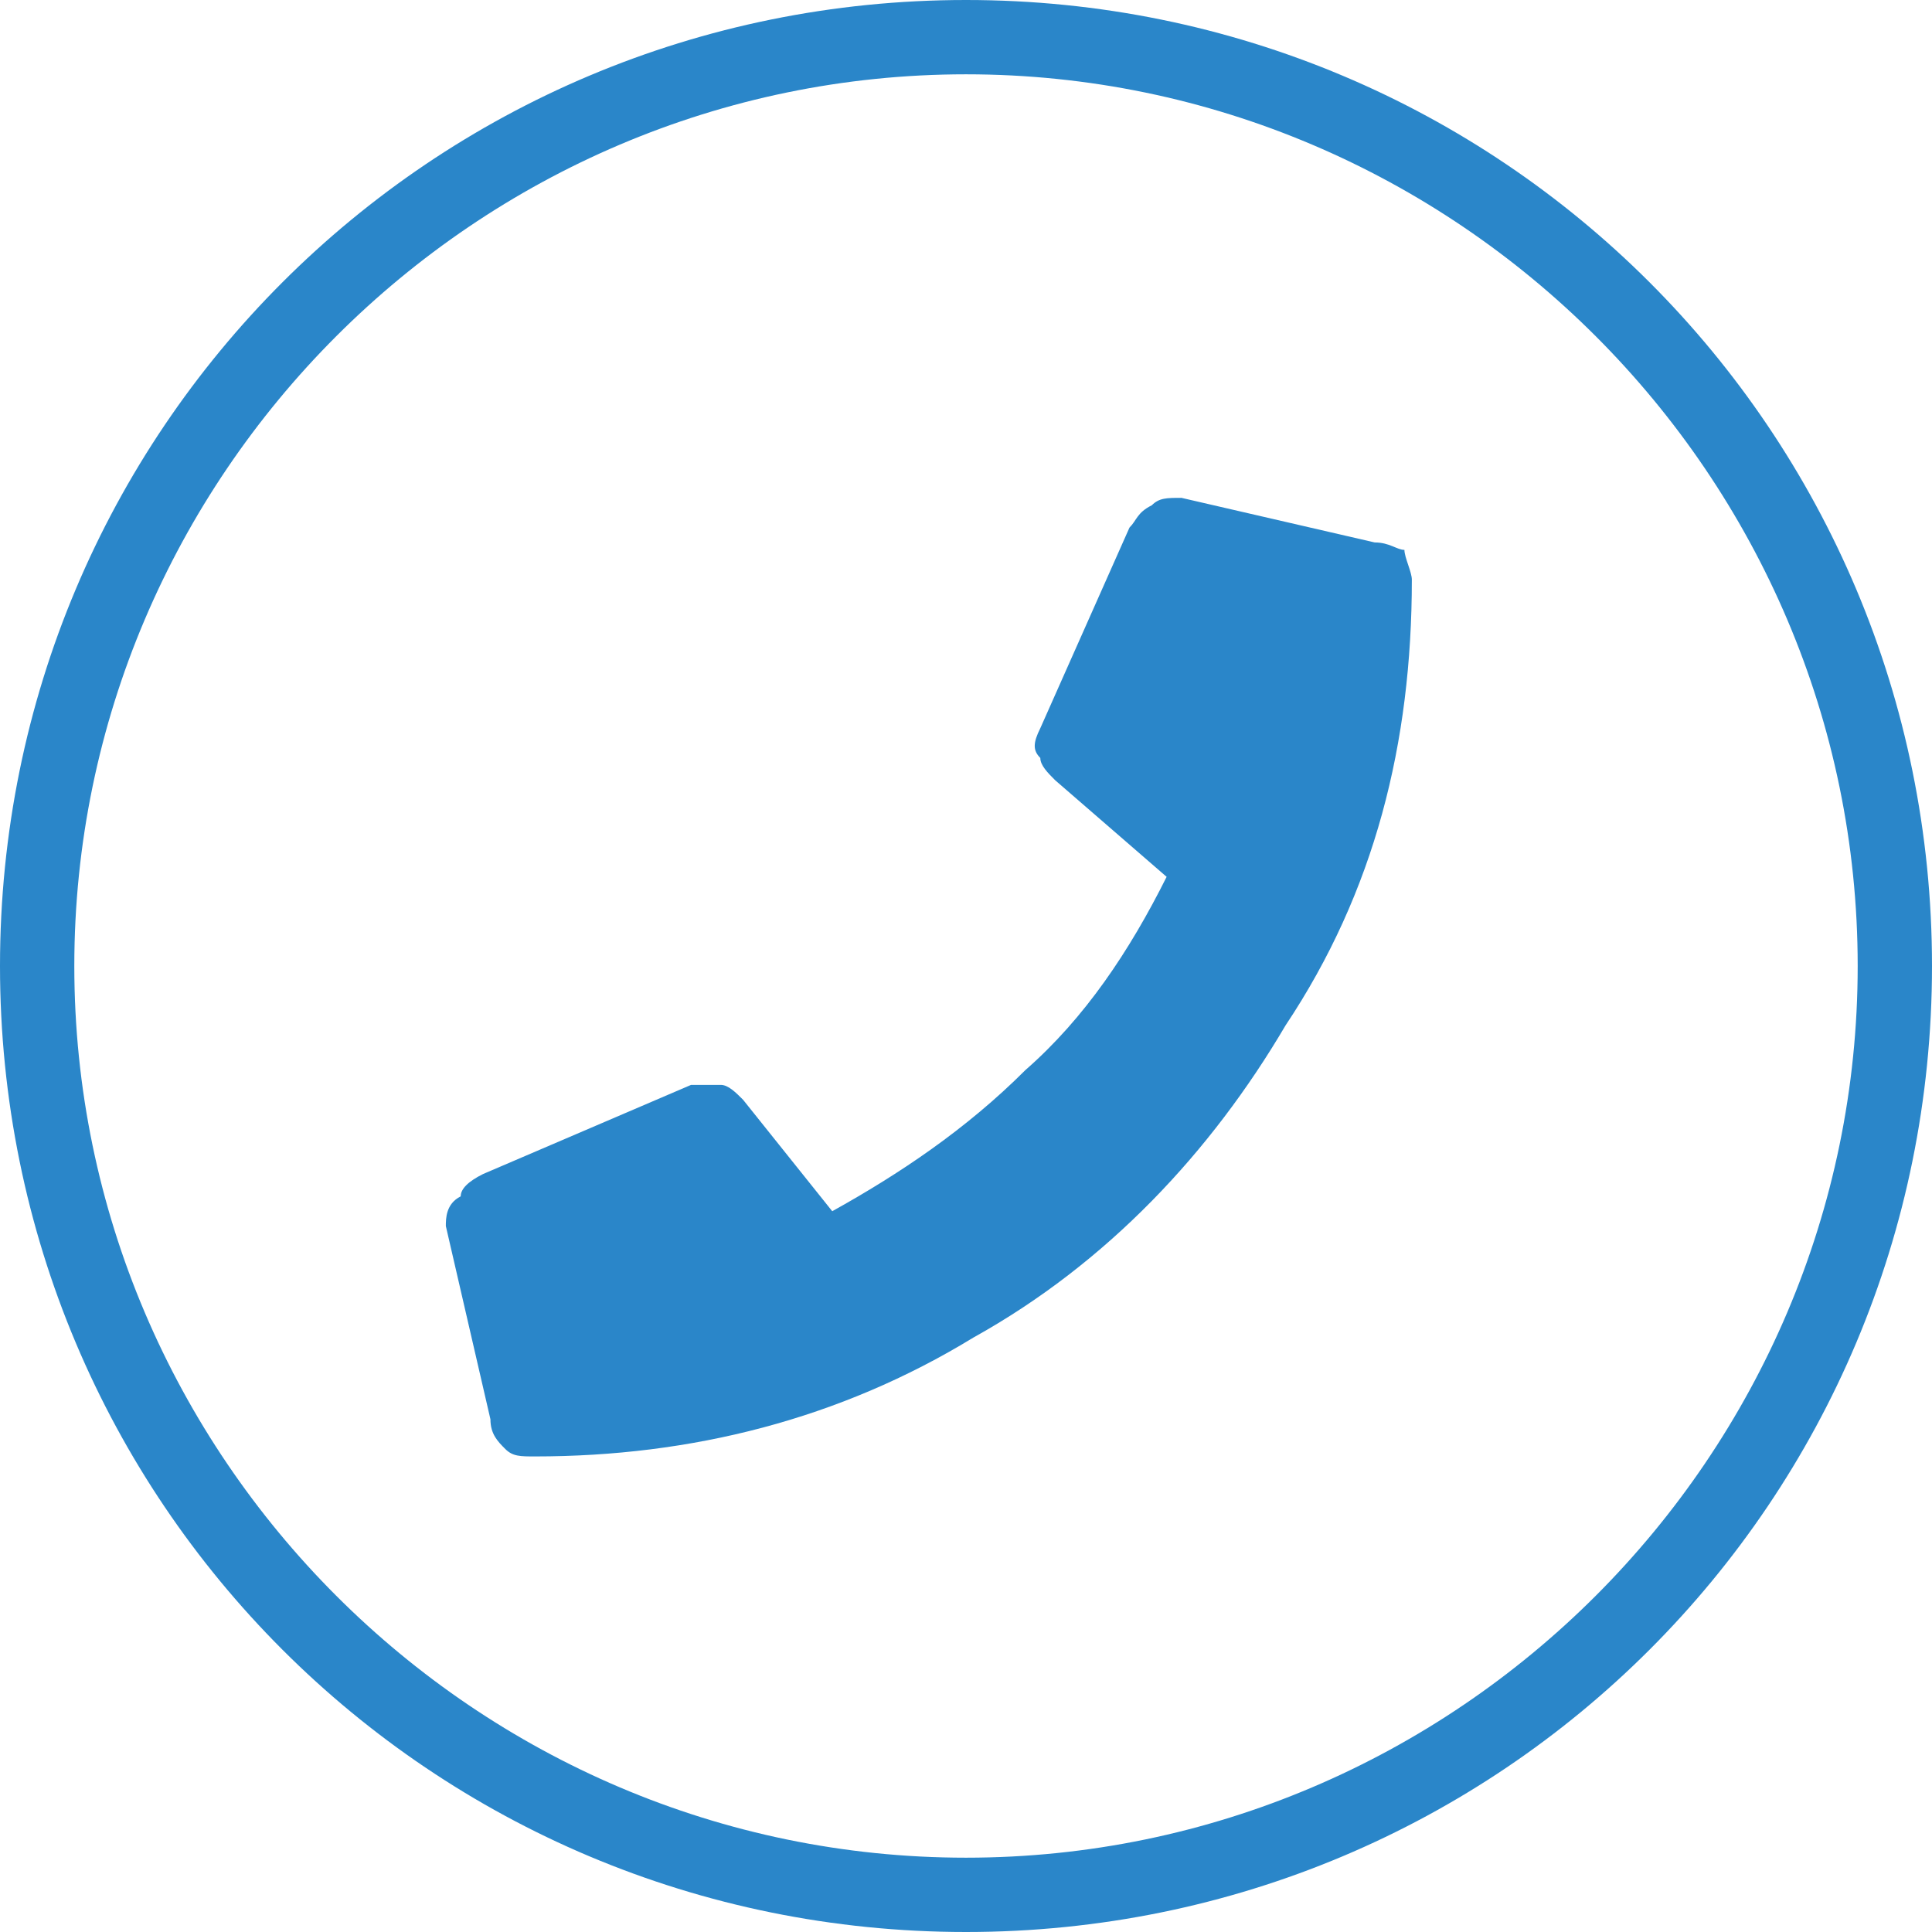
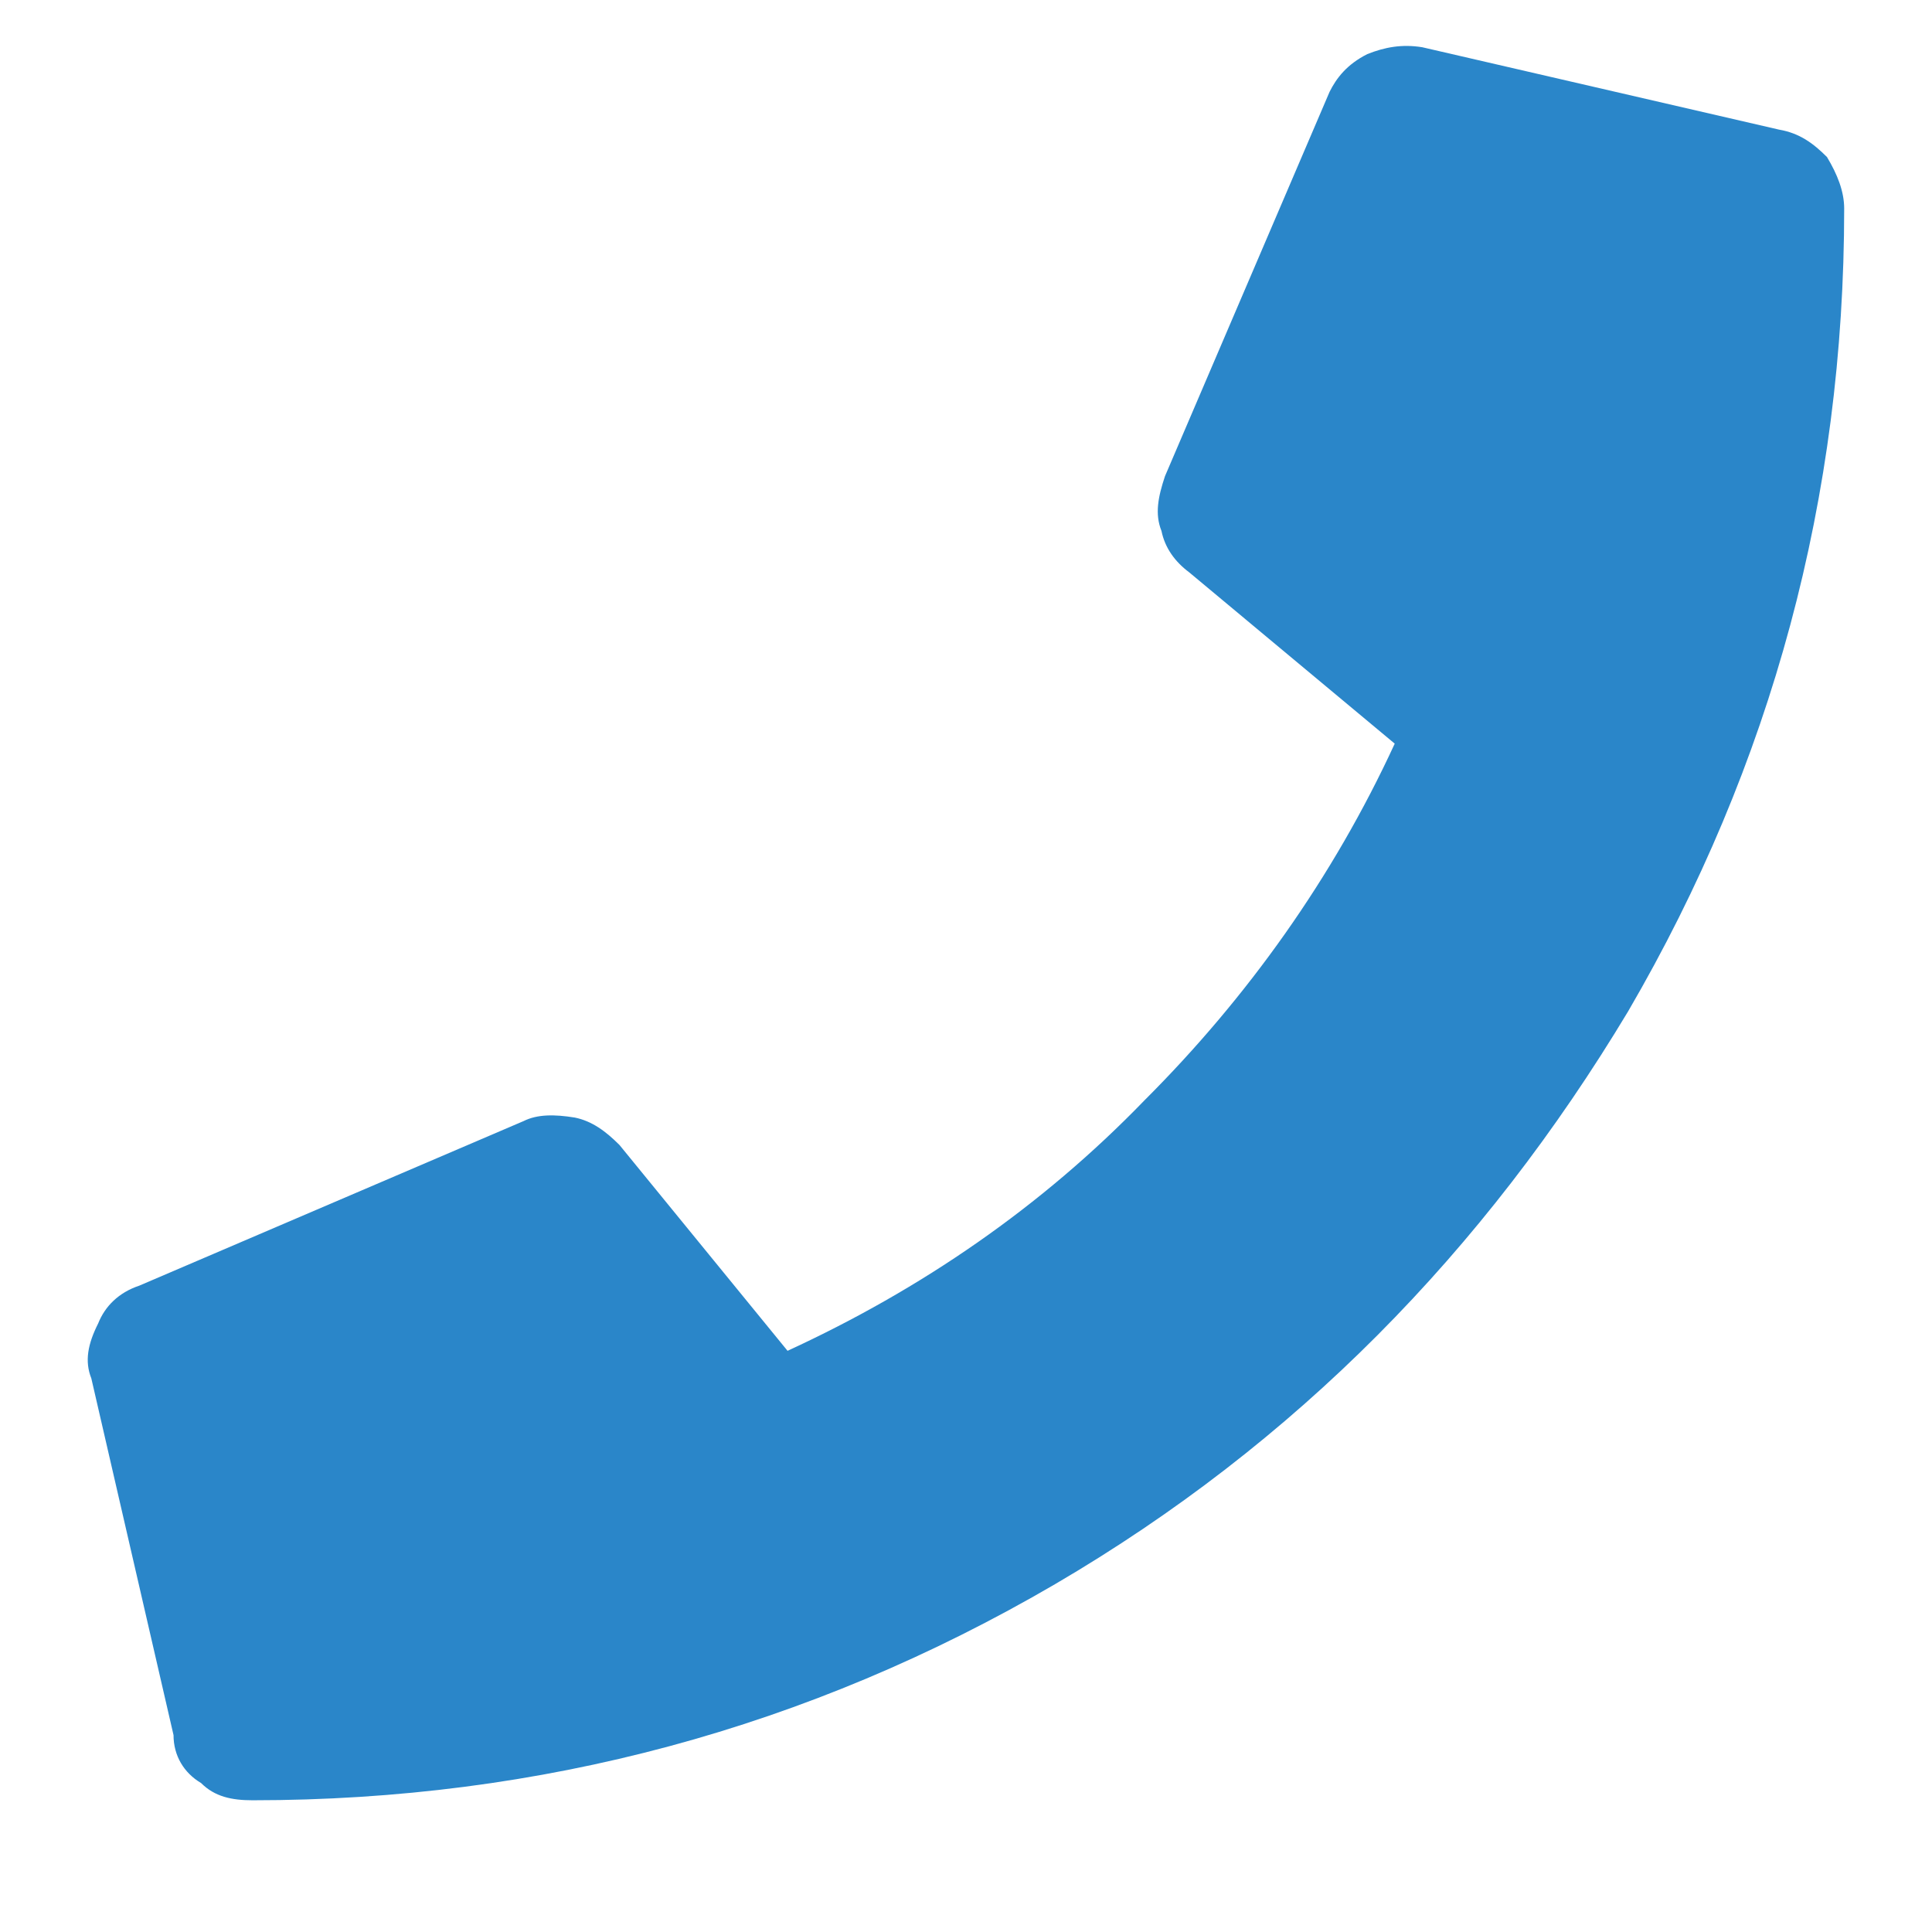
- <svg xmlns="http://www.w3.org/2000/svg" version="1.1" id="Слой_1" x="0px" y="0px" viewBox="0 0 26 26" style="enable-background:new 0 0 26 26;" xml:space="preserve">
-   <style type="text/css">
- 	.st0{fill:#2A86C9;}
- </style>
-   <path class="st0" d="M13,0C5.8,0,0,5.8,0,13c0,7.2,5.8,13,13,13c7.2,0,13-5.8,13-13C26,5.8,20.2,0,13,0z M13,25C6.4,25,1,19.6,1,13  C1,6.4,6.4,1,13,1c6.6,0,12,5.4,12,12C25,19.6,19.6,25,13,25z M18.5,7.3l-2.6-0.6c-0.2,0-0.3,0-0.4,0.1c-0.2,0.1-0.2,0.2-0.3,0.3  L14,9.8c-0.1,0.2-0.1,0.3,0,0.4c0,0.1,0.1,0.2,0.2,0.3l1.5,1.3c-0.5,1-1.1,1.9-1.9,2.6c-0.8,0.8-1.7,1.4-2.6,1.9l-1.2-1.5  c-0.1-0.1-0.2-0.2-0.3-0.2c-0.2,0-0.3,0-0.4,0l-2.8,1.2c-0.2,0.1-0.3,0.2-0.3,0.3C6,16.2,6,16.4,6,16.5l0.6,2.6  c0,0.2,0.1,0.3,0.2,0.4c0.1,0.1,0.2,0.1,0.4,0.1c2.1,0,4.1-0.5,5.9-1.6c1.8-1,3.2-2.5,4.2-4.2C18.5,12,19,10,19,7.8  c0-0.1-0.1-0.3-0.1-0.4C18.8,7.4,18.7,7.3,18.5,7.3z" />
+ <svg xmlns="http://www.w3.org/2000/svg" width="11" height="11" viewBox="0 0 11 11" fill="none">
+   <path d="M10.129 0.738C10.246 0.758 10.324 0.816 10.402 0.894C10.461 0.992 10.5 1.09 10.5 1.187C10.5 2.828 10.09 4.351 9.27 5.758C8.449 7.125 7.375 8.219 6.008 9.019C4.602 9.84 3.078 10.25 1.438 10.25C1.32 10.25 1.223 10.23 1.145 10.152C1.047 10.094 0.988 9.996 0.988 9.879L0.52 7.848C0.481 7.75 0.5 7.652 0.559 7.535C0.598 7.437 0.676 7.359 0.793 7.32L2.981 6.383C3.059 6.344 3.156 6.344 3.273 6.363C3.371 6.383 3.449 6.441 3.527 6.519L4.484 7.691C5.246 7.34 5.93 6.871 6.516 6.265C7.102 5.68 7.59 4.996 7.941 4.234L6.77 3.258C6.691 3.199 6.633 3.121 6.613 3.023C6.574 2.926 6.594 2.828 6.633 2.711L7.57 0.523C7.609 0.445 7.668 0.367 7.785 0.308C7.883 0.269 7.981 0.25 8.098 0.269L10.129 0.738Z" fill="#2A86C9" />
</svg>
